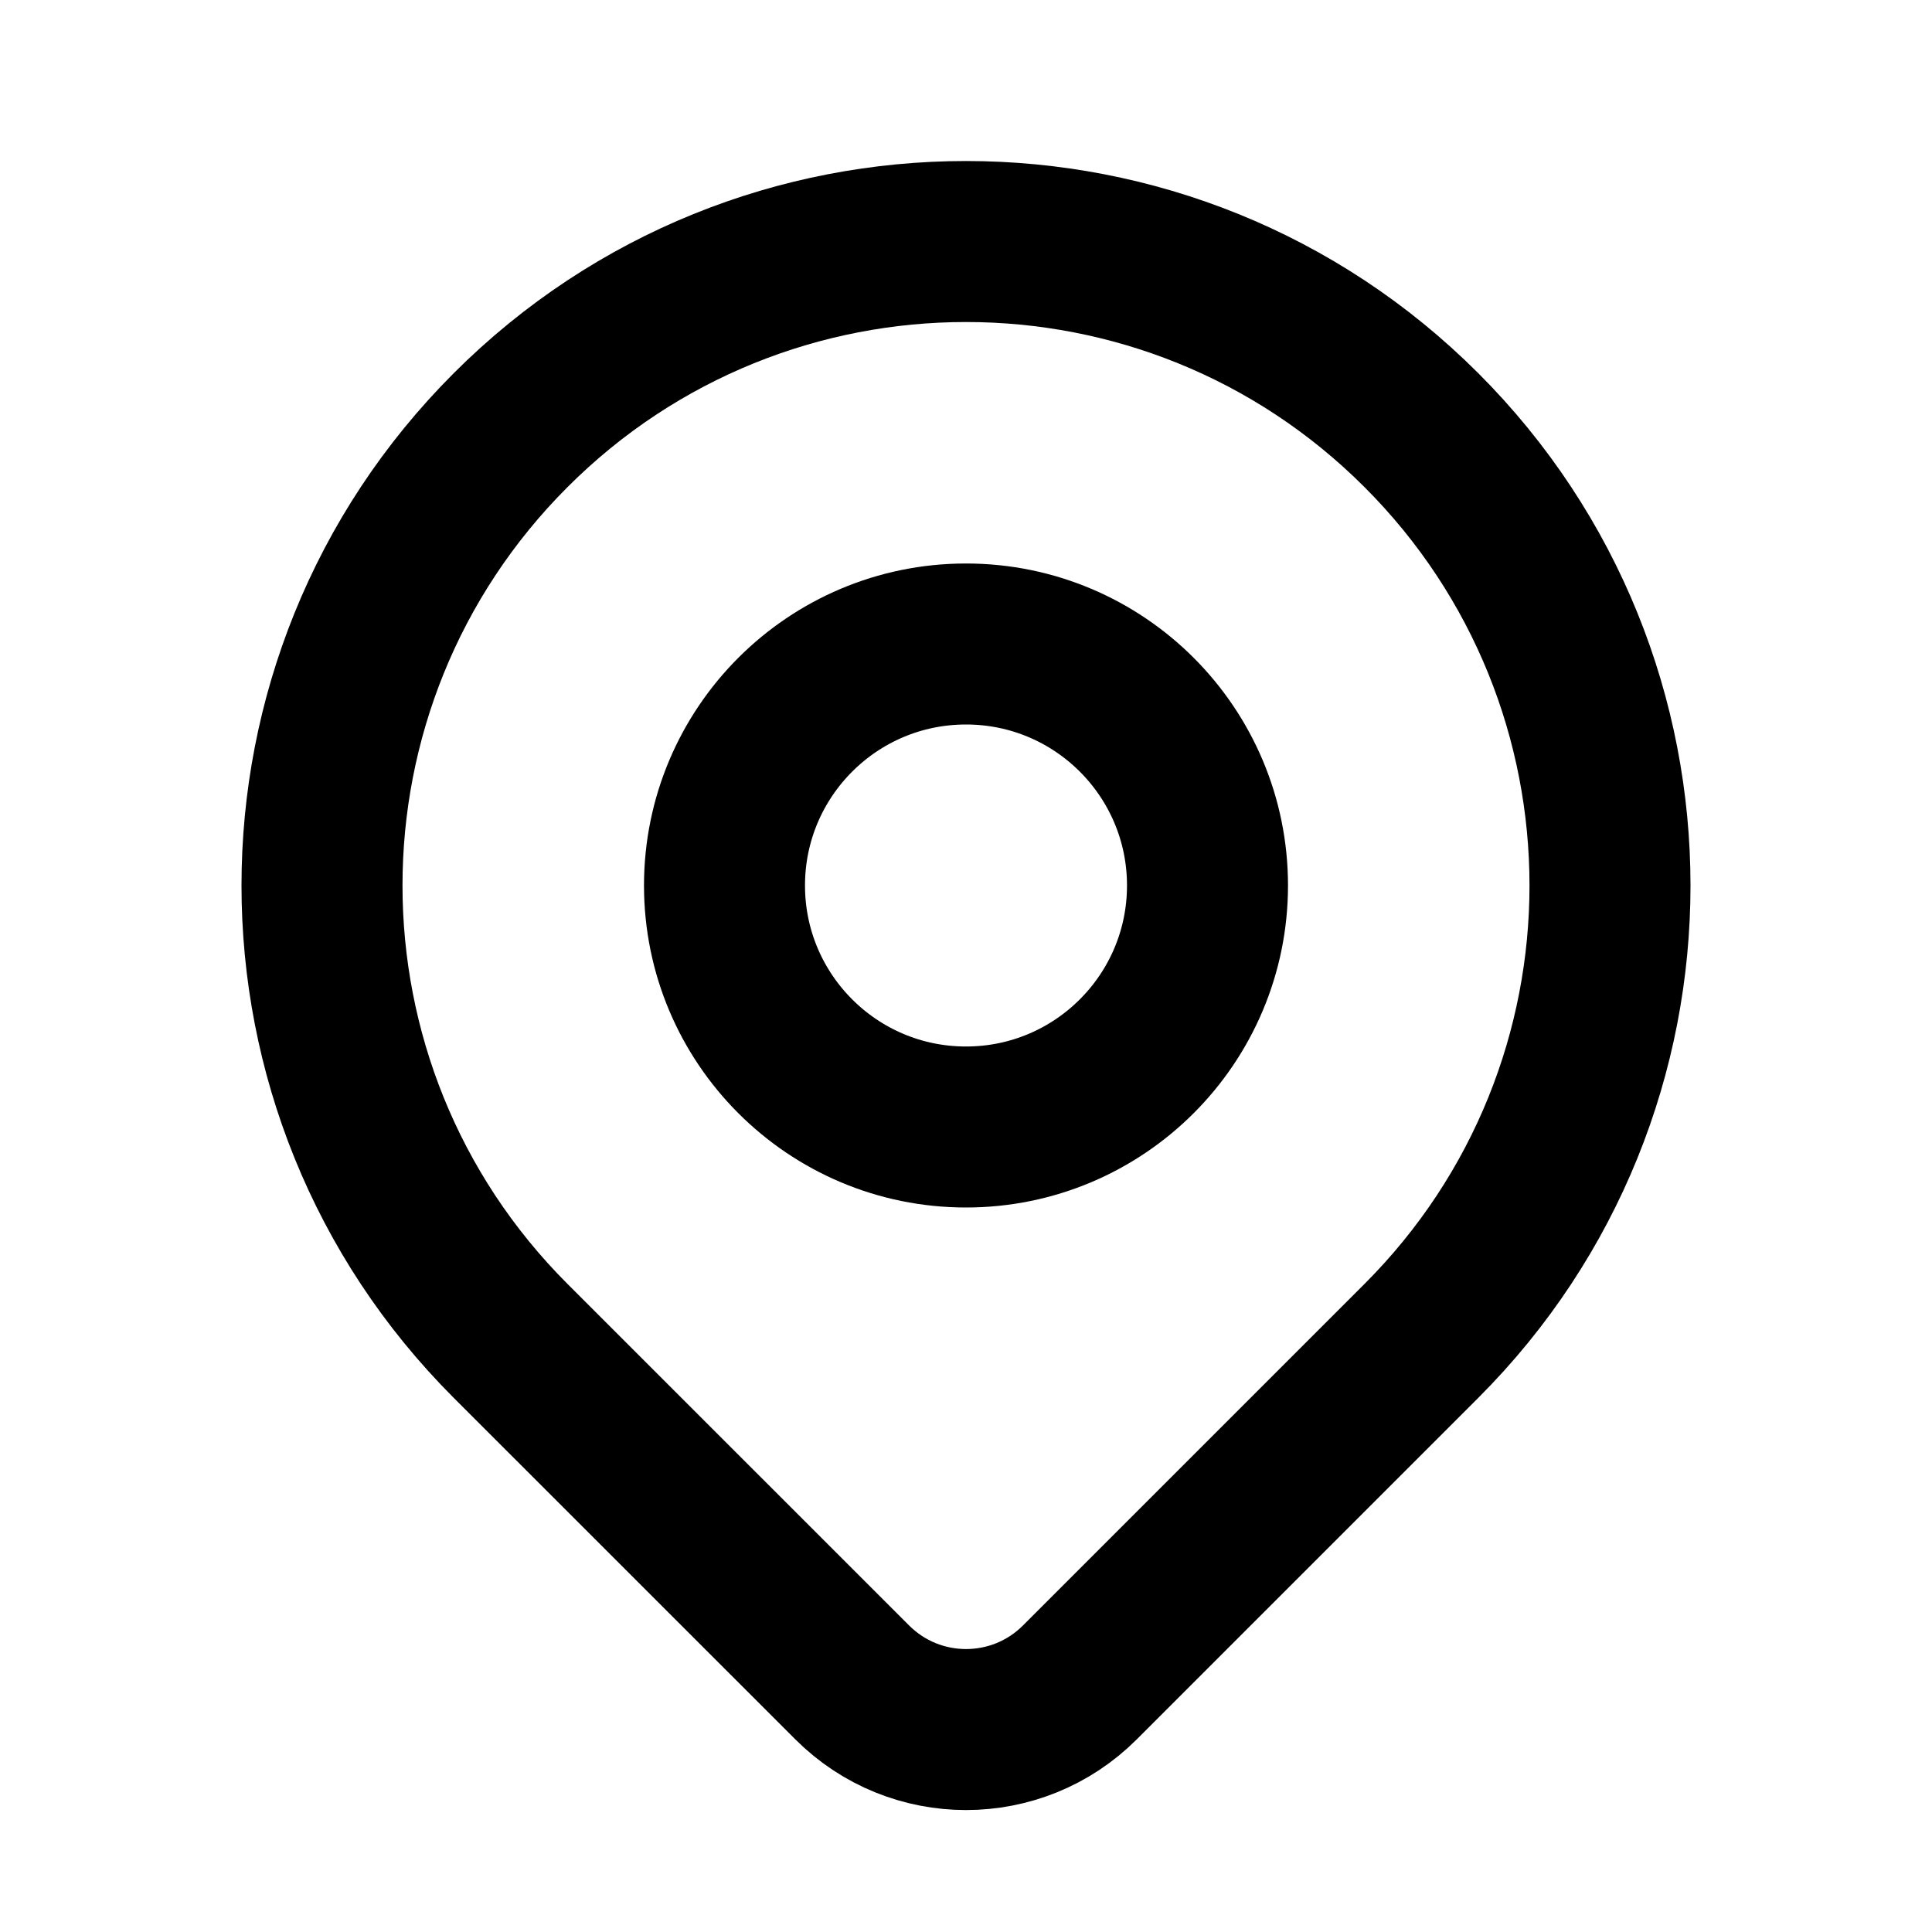
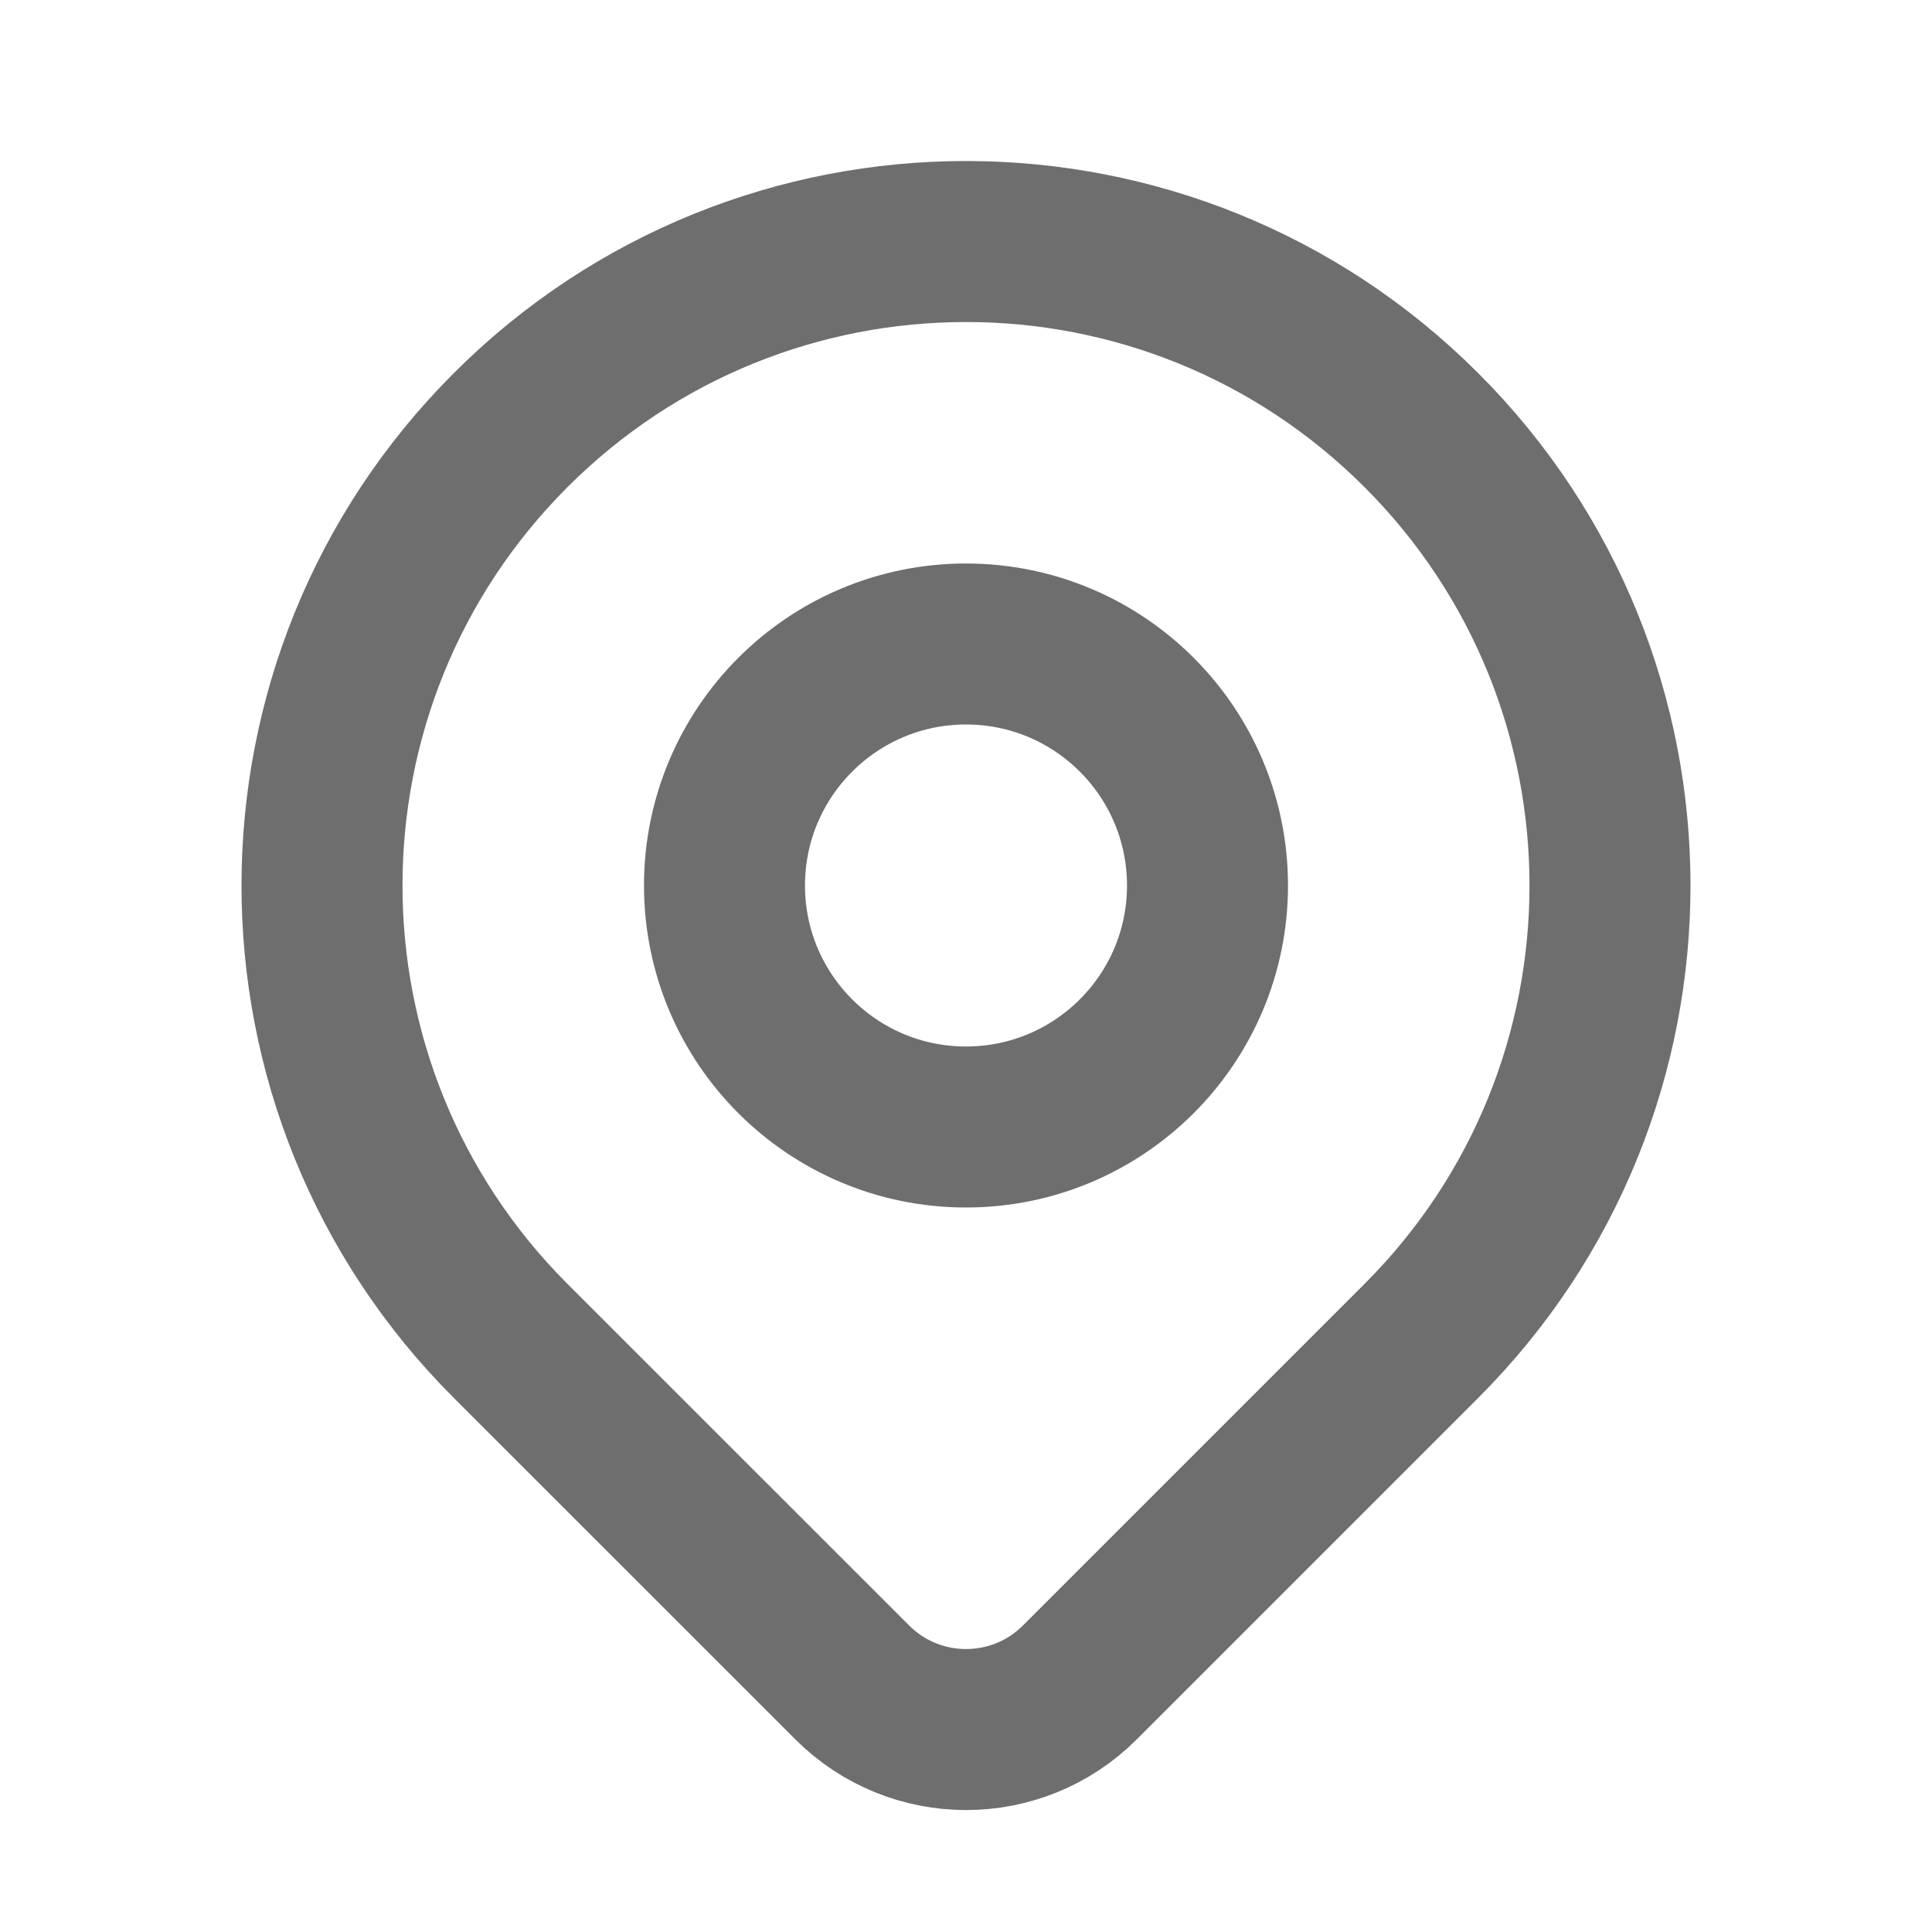
- <svg xmlns="http://www.w3.org/2000/svg" width="24" height="24" viewBox="0 0 24 24" fill="none" stroke="currentColor" stroke-width="2" stroke-linecap="round" stroke-linejoin="round" class="icon icon-tabler icons-tabler-outline icon-tabler-map-pin">
+ <svg xmlns="http://www.w3.org/2000/svg" width="24" height="24" viewBox="0 0 24 24" fill="none" stroke="#6e6e6e" stroke-width="2" stroke-linecap="round" stroke-linejoin="round" class="icon icon-tabler icons-tabler-outline icon-tabler-map-pin">
  <path stroke="none" d="M0 0h24v24H0z" fill="none" />
  <path d="M9 11a3 3 0 1 0 6 0a3 3 0 0 0 -6 0" />
  <path d="M17.657 16.657l-4.243 4.243a2 2 0 0 1 -2.827 0l-4.244 -4.243a8 8 0 1 1 11.314 0z" />
</svg>
